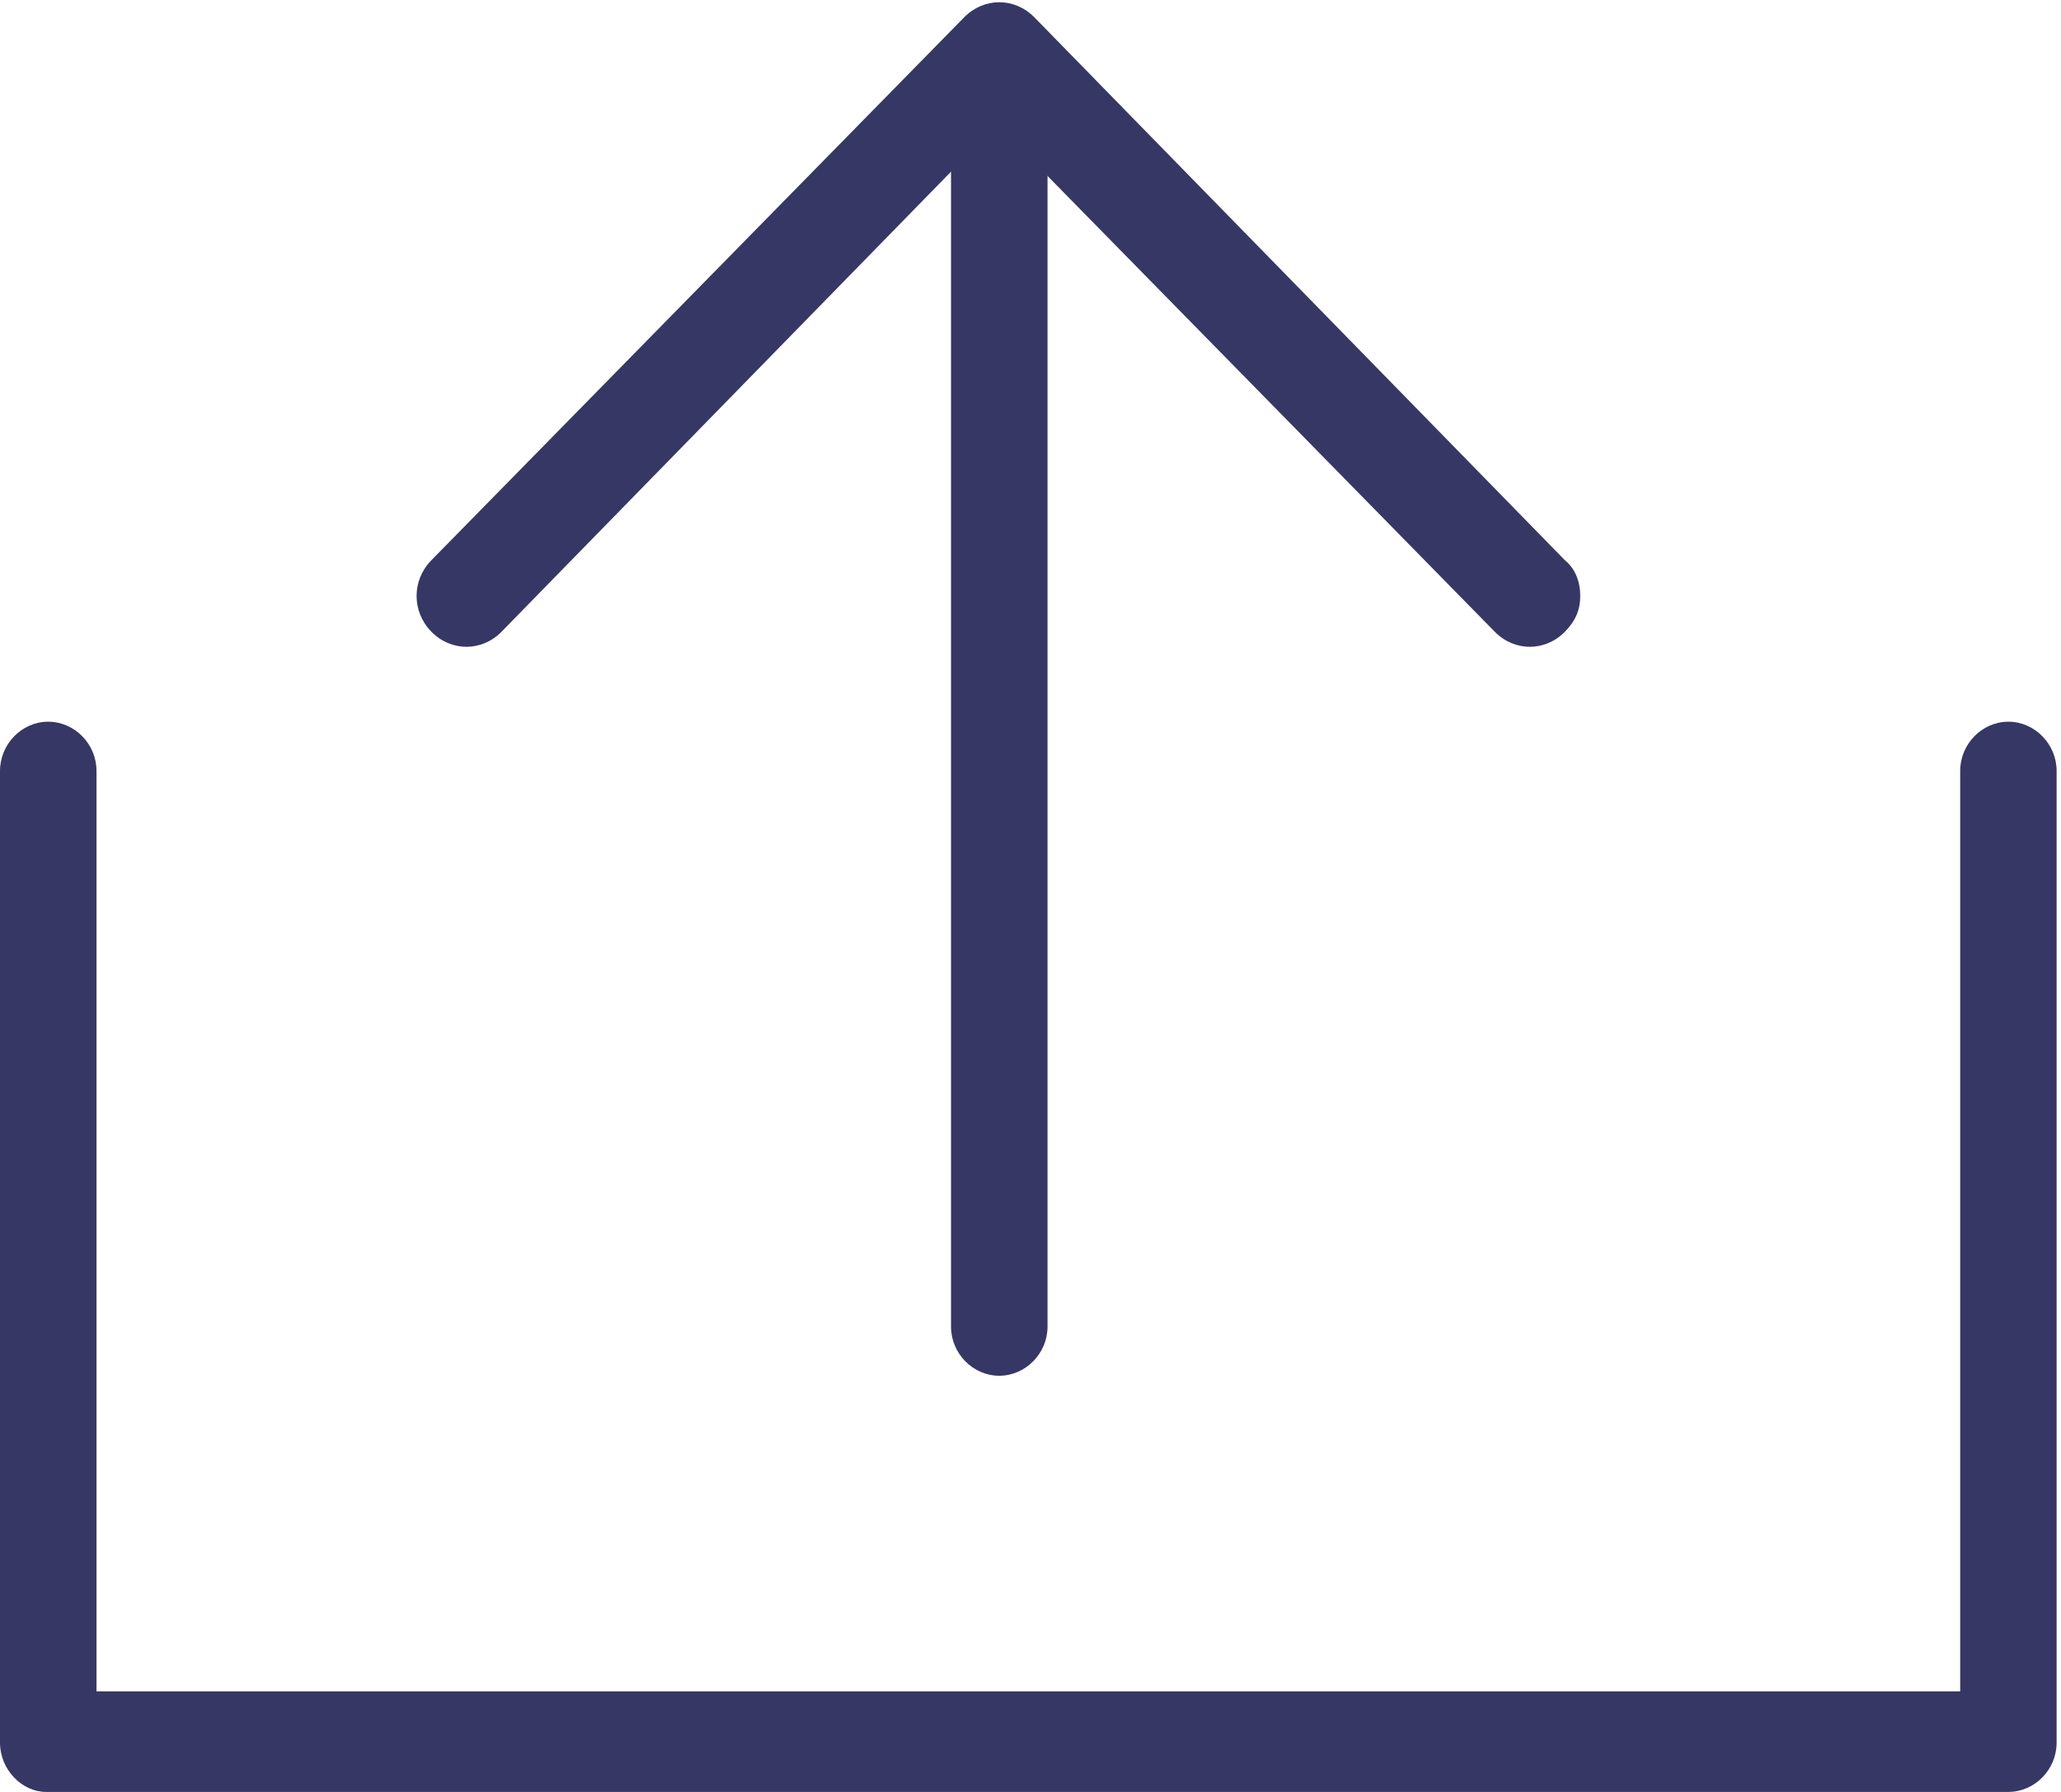
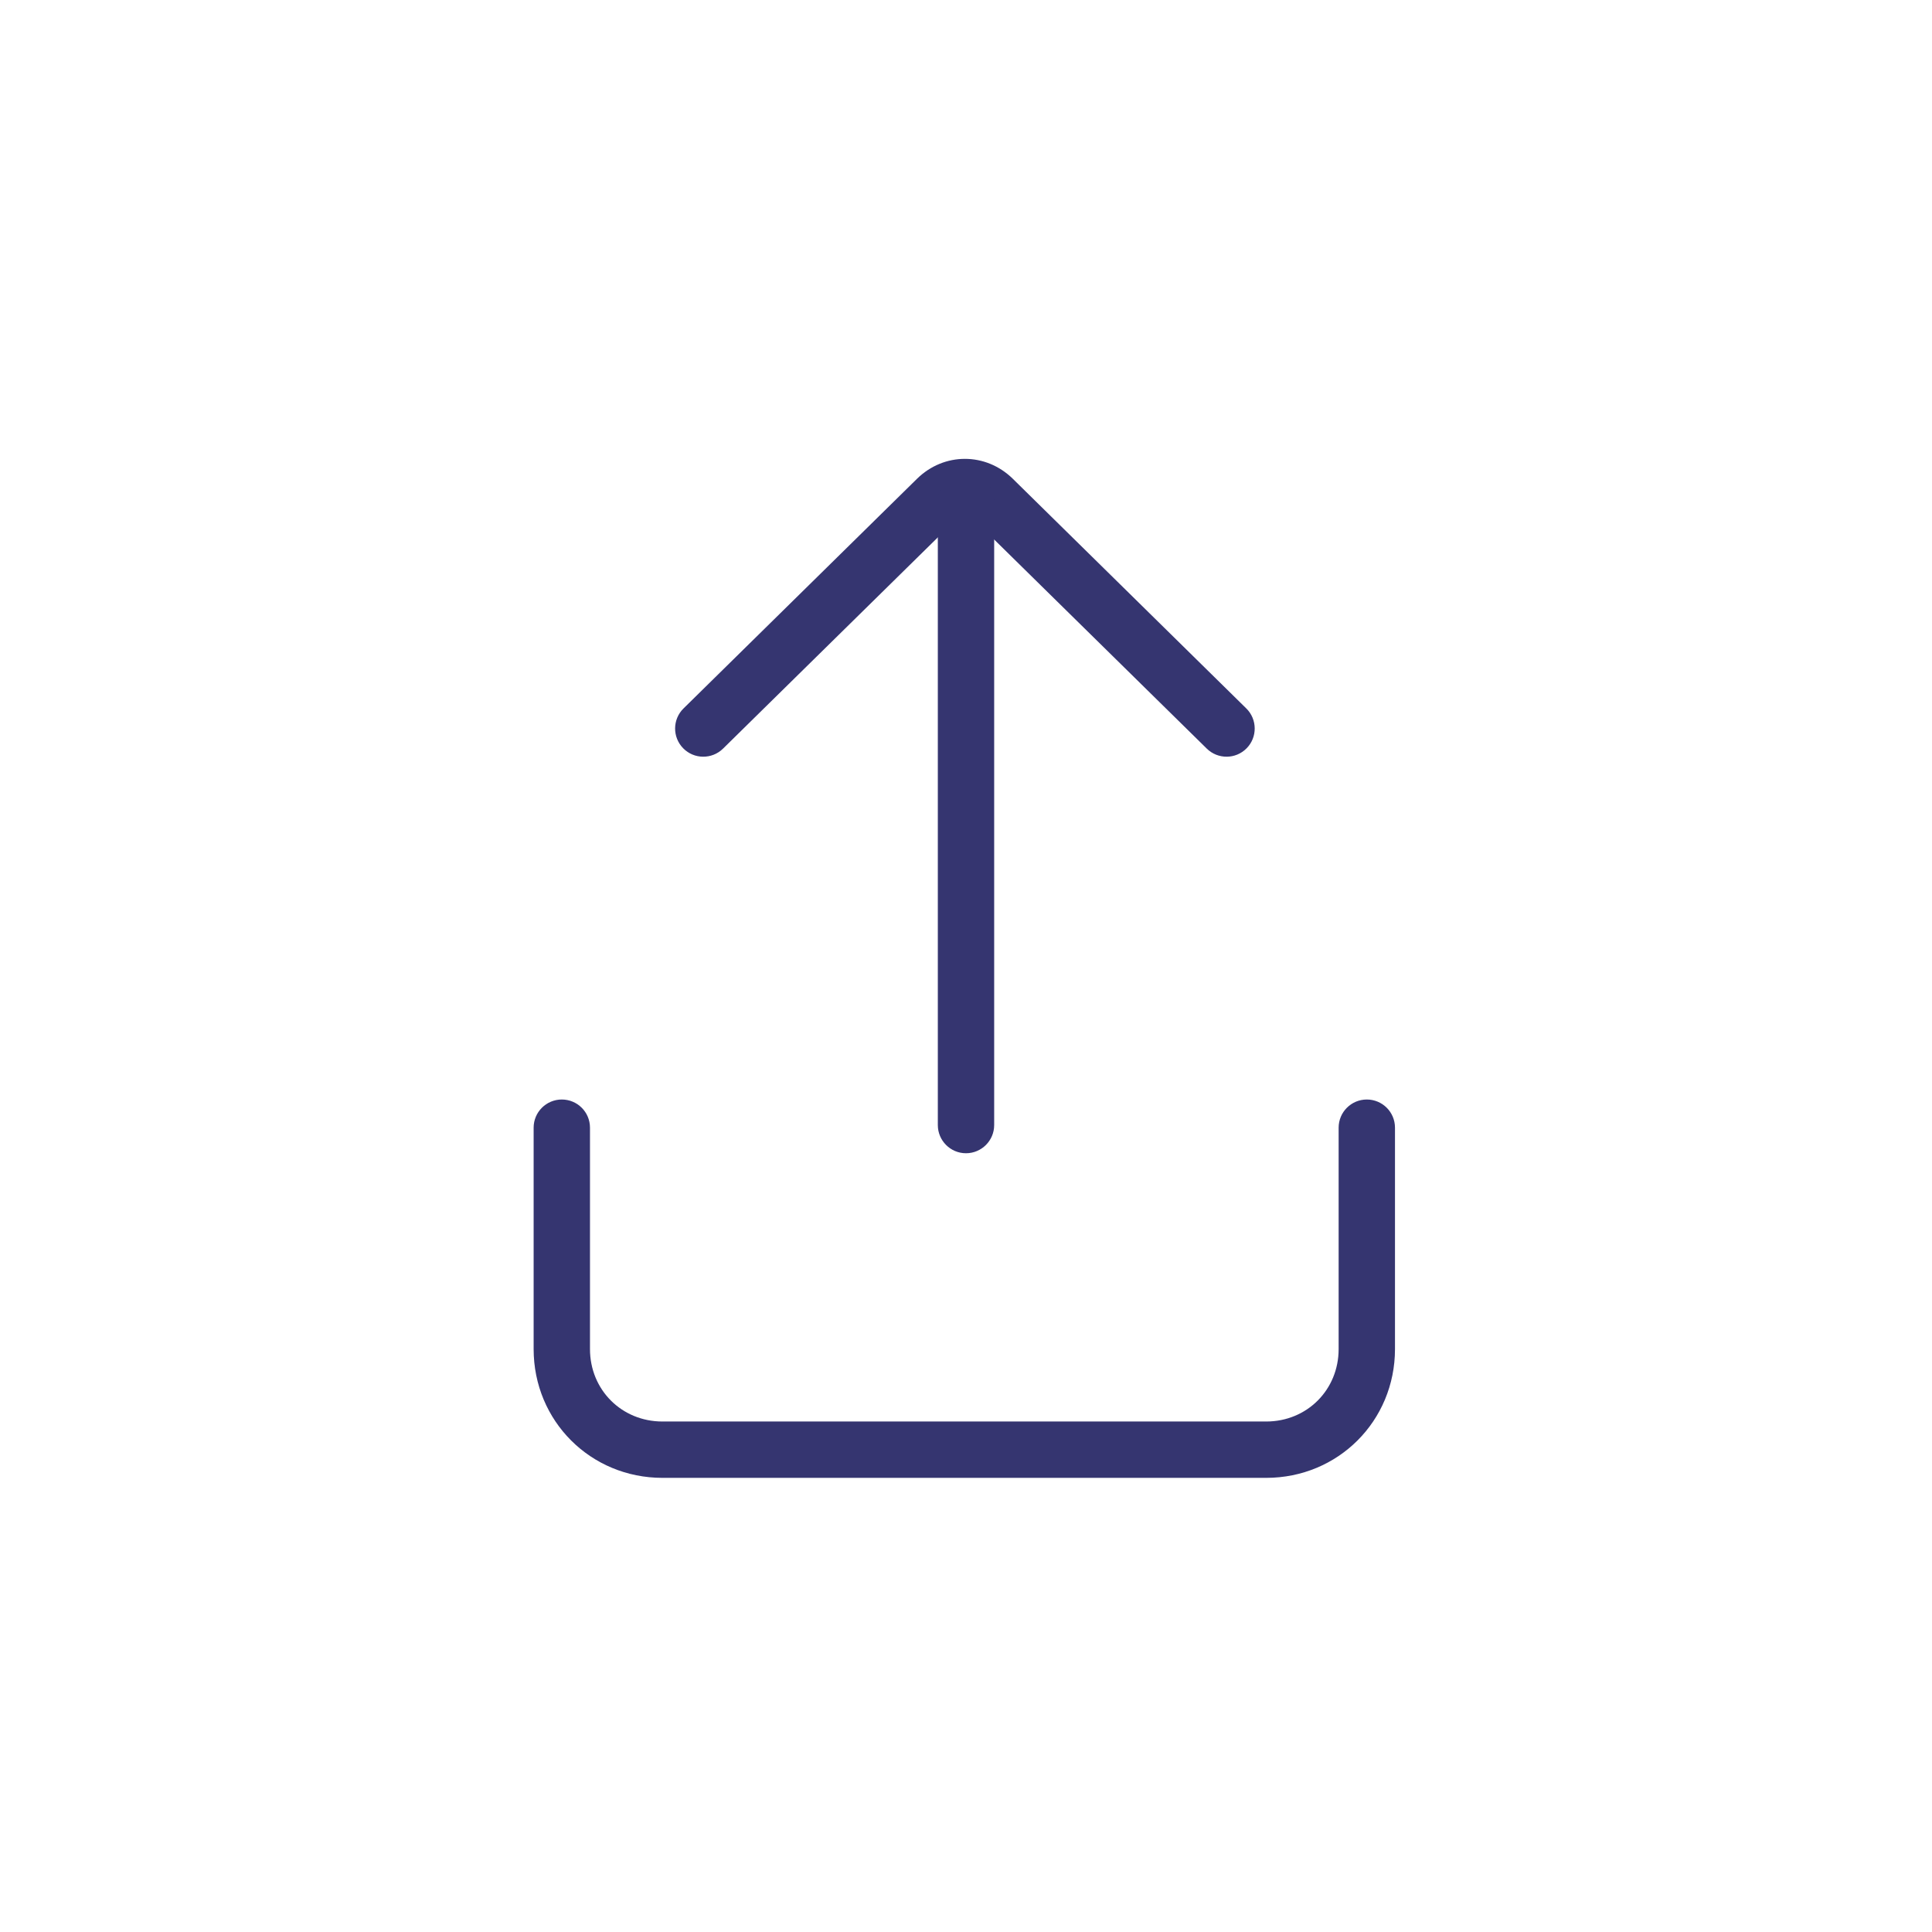
- <svg xmlns="http://www.w3.org/2000/svg" viewBox="0 0 23 20" fill="none">
-   <path d="M11.69 0.592L11.69 14.807C11.69 15.106 11.445 15.355 11.151 15.355C10.858 15.355 10.613 15.106 10.613 14.807L10.613 0.592C10.613 0.293 10.858 0.044 11.151 0.044C11.445 0.044 11.69 0.293 11.69 0.592Z" fill="#373765" />
-   <path d="M17.635 6.652C17.635 6.802 17.586 6.926 17.464 7.051C17.244 7.275 16.901 7.275 16.681 7.051L11.127 1.39L5.597 7.051C5.377 7.275 5.034 7.275 4.814 7.051C4.594 6.826 4.594 6.477 4.814 6.253L10.76 0.193C10.98 -0.031 11.323 -0.031 11.543 0.193L17.464 6.253C17.586 6.353 17.635 6.502 17.635 6.652Z" fill="#373765" />
-   <path d="M-1.39317e-05 19.451L-1.34575e-05 8.604C-1.34445e-05 8.304 0.245 8.055 0.538 8.055C0.832 8.055 1.077 8.304 1.077 8.604L1.077 18.878L21.875 18.878L21.875 8.604C21.875 8.304 22.119 8.055 22.413 8.055C22.706 8.055 22.951 8.304 22.951 8.604L22.951 19.451C22.951 19.751 22.706 20 22.413 20L0.514 20C0.245 20 -1.39448e-05 19.751 -1.39317e-05 19.451Z" fill="#373765" />
+ <svg xmlns="http://www.w3.org/2000/svg" viewBox="0 0 48 48" fill="none">
+   <path fill-rule="evenodd" clip-rule="evenodd" d="M22.782 11.896C23.454 11.235 24.491 11.235 25.164 11.896L30.964 17.601C31.239 17.872 31.243 18.316 30.972 18.591C30.701 18.867 30.258 18.87 29.982 18.599L24.182 12.895C24.055 12.769 23.891 12.769 23.764 12.895L17.964 18.599C17.688 18.87 17.245 18.867 16.974 18.591C16.703 18.316 16.706 17.872 16.982 17.601L22.782 11.896Z" fill="#353570" />
+   <path fill-rule="evenodd" clip-rule="evenodd" d="M24 11.752C24.386 11.752 24.7 12.065 24.7 12.452V27.952C24.7 28.338 24.386 28.652 24 28.652C23.613 28.652 23.3 28.338 23.3 27.952V12.452C23.3 12.065 23.613 11.752 24 11.752Z" fill="#353570" />
+   <path fill-rule="evenodd" clip-rule="evenodd" d="M13.958 27.317C14.345 27.317 14.658 27.63 14.658 28.017V33.517C14.658 34.53 15.445 35.317 16.458 35.317H31.458C32.472 35.317 33.258 34.53 33.258 33.517V28.017C33.258 27.63 33.572 27.317 33.958 27.317C34.345 27.317 34.658 27.63 34.658 28.017V33.517C34.658 35.303 33.245 36.717 31.458 36.717H16.458C14.672 36.717 13.258 35.303 13.258 33.517V28.017C13.258 27.63 13.572 27.317 13.958 27.317Z" fill="#353570" />
</svg>
